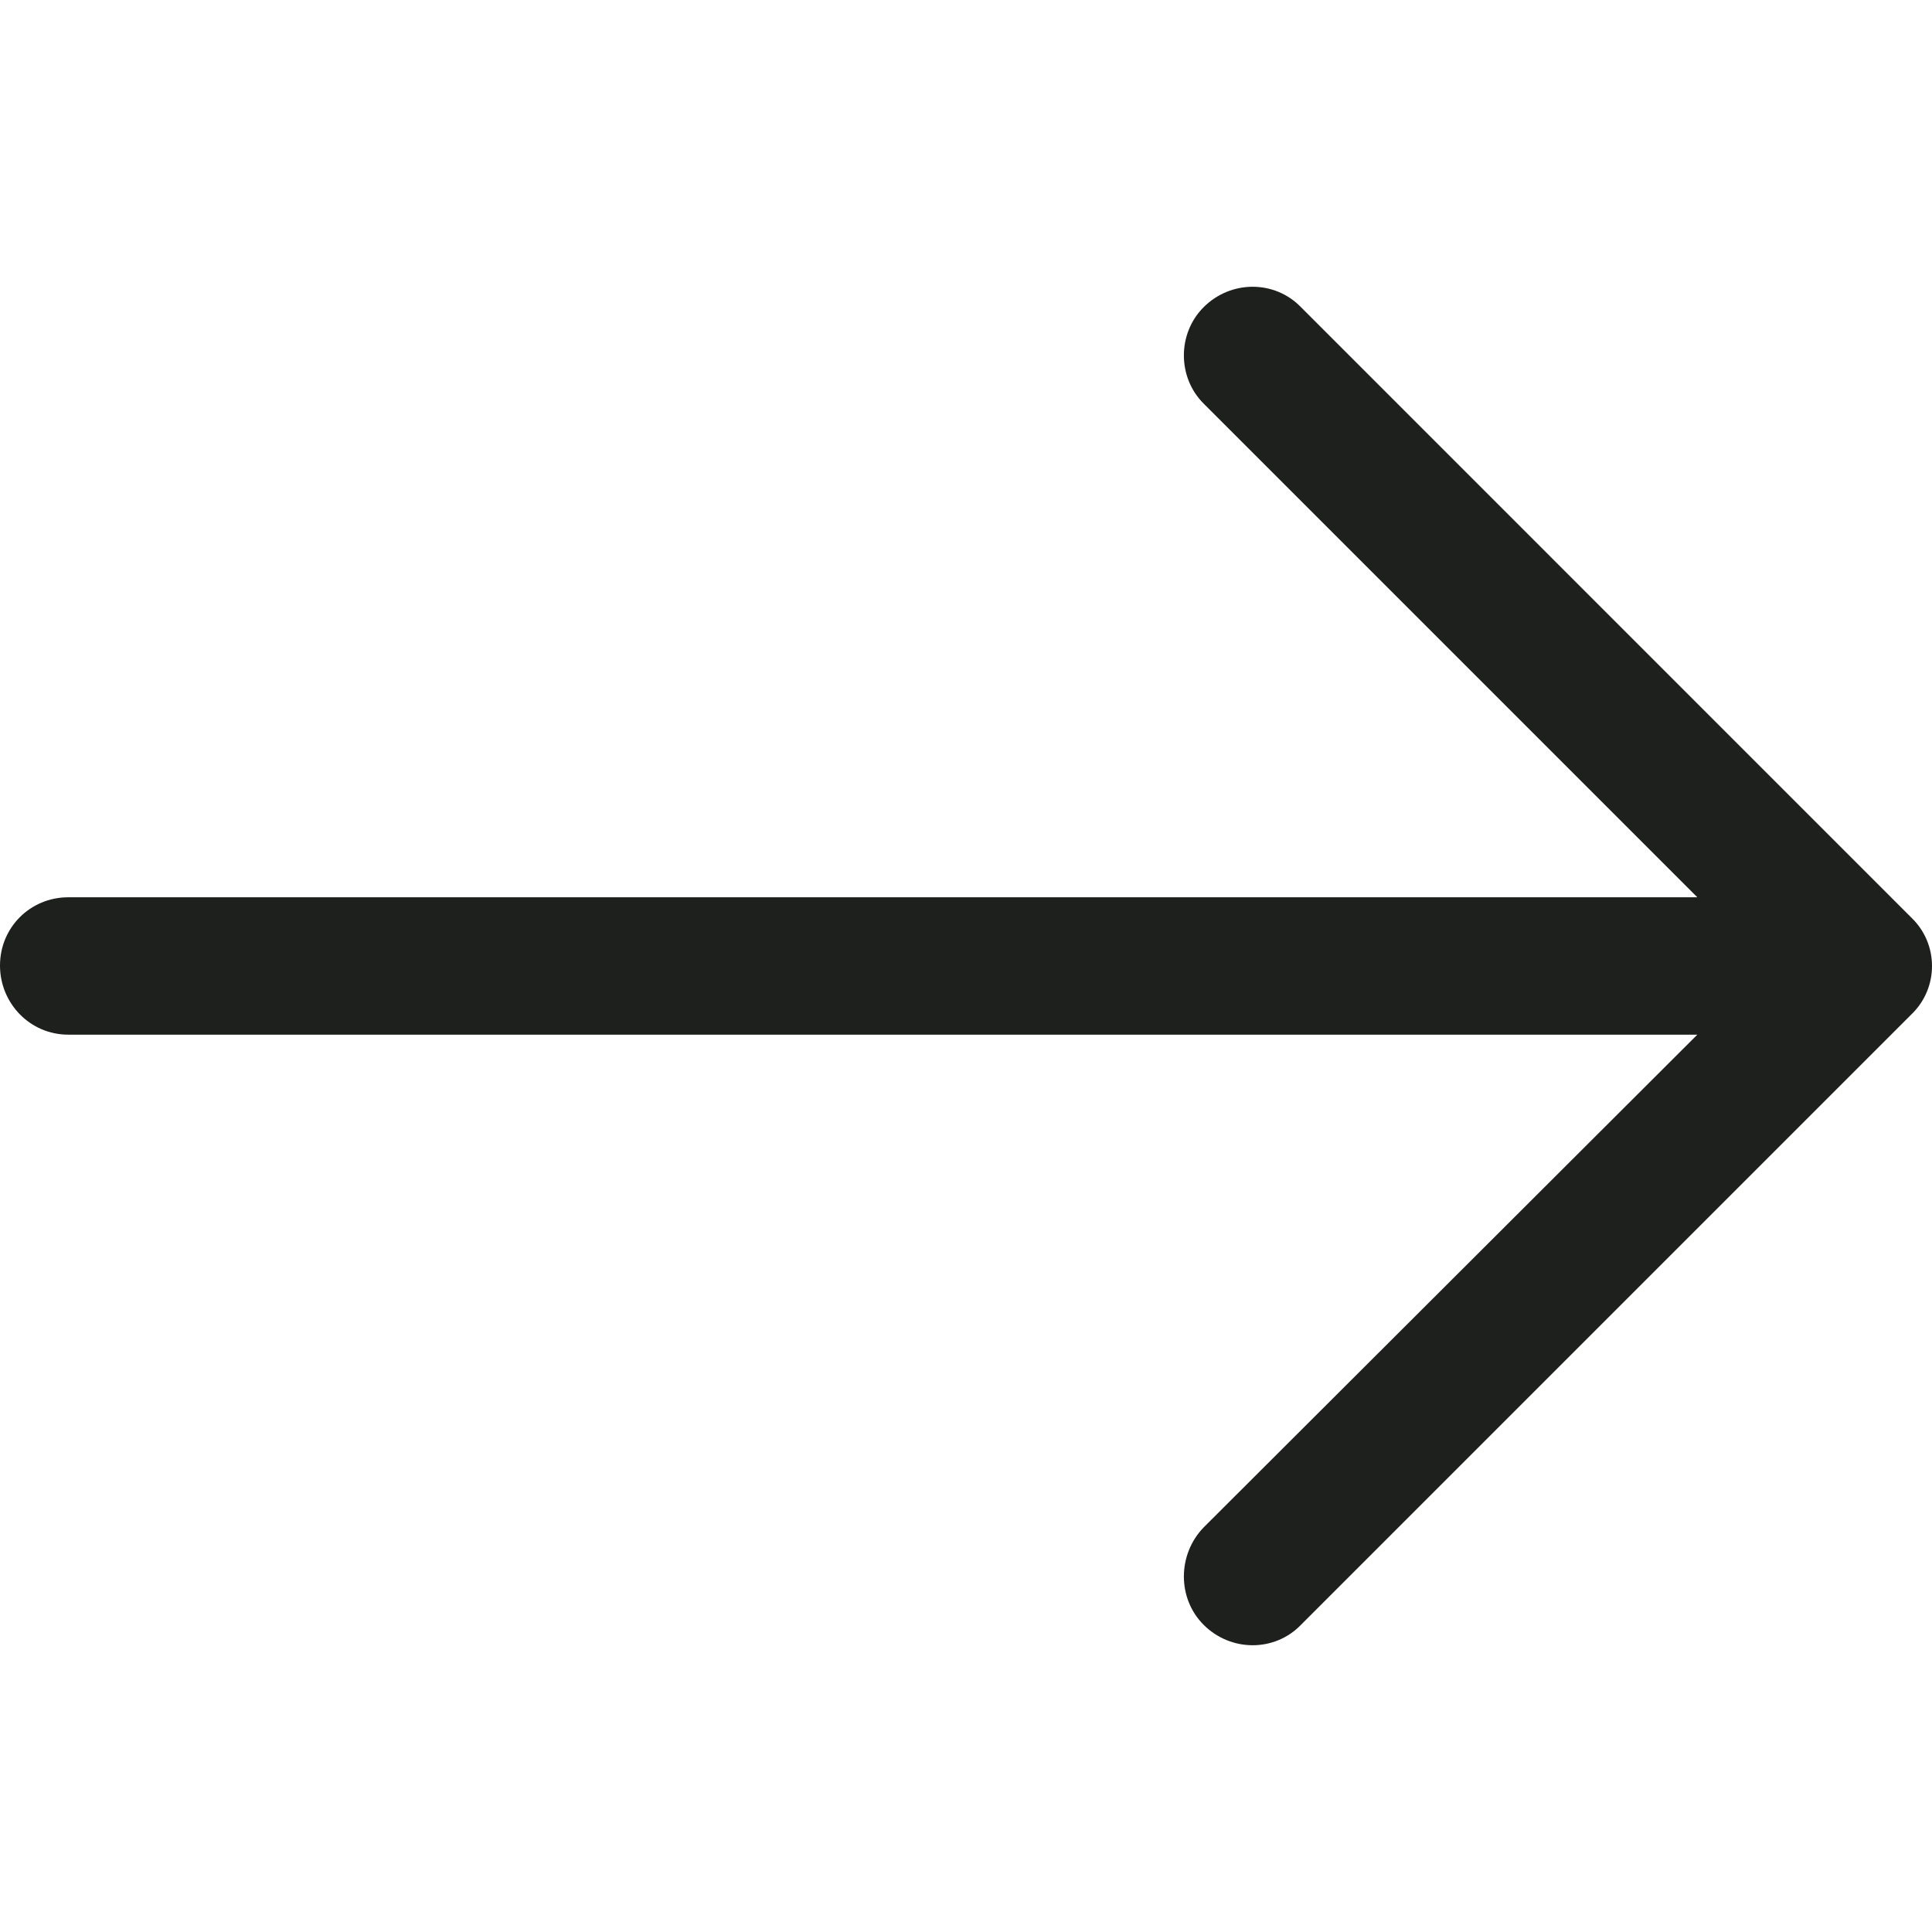
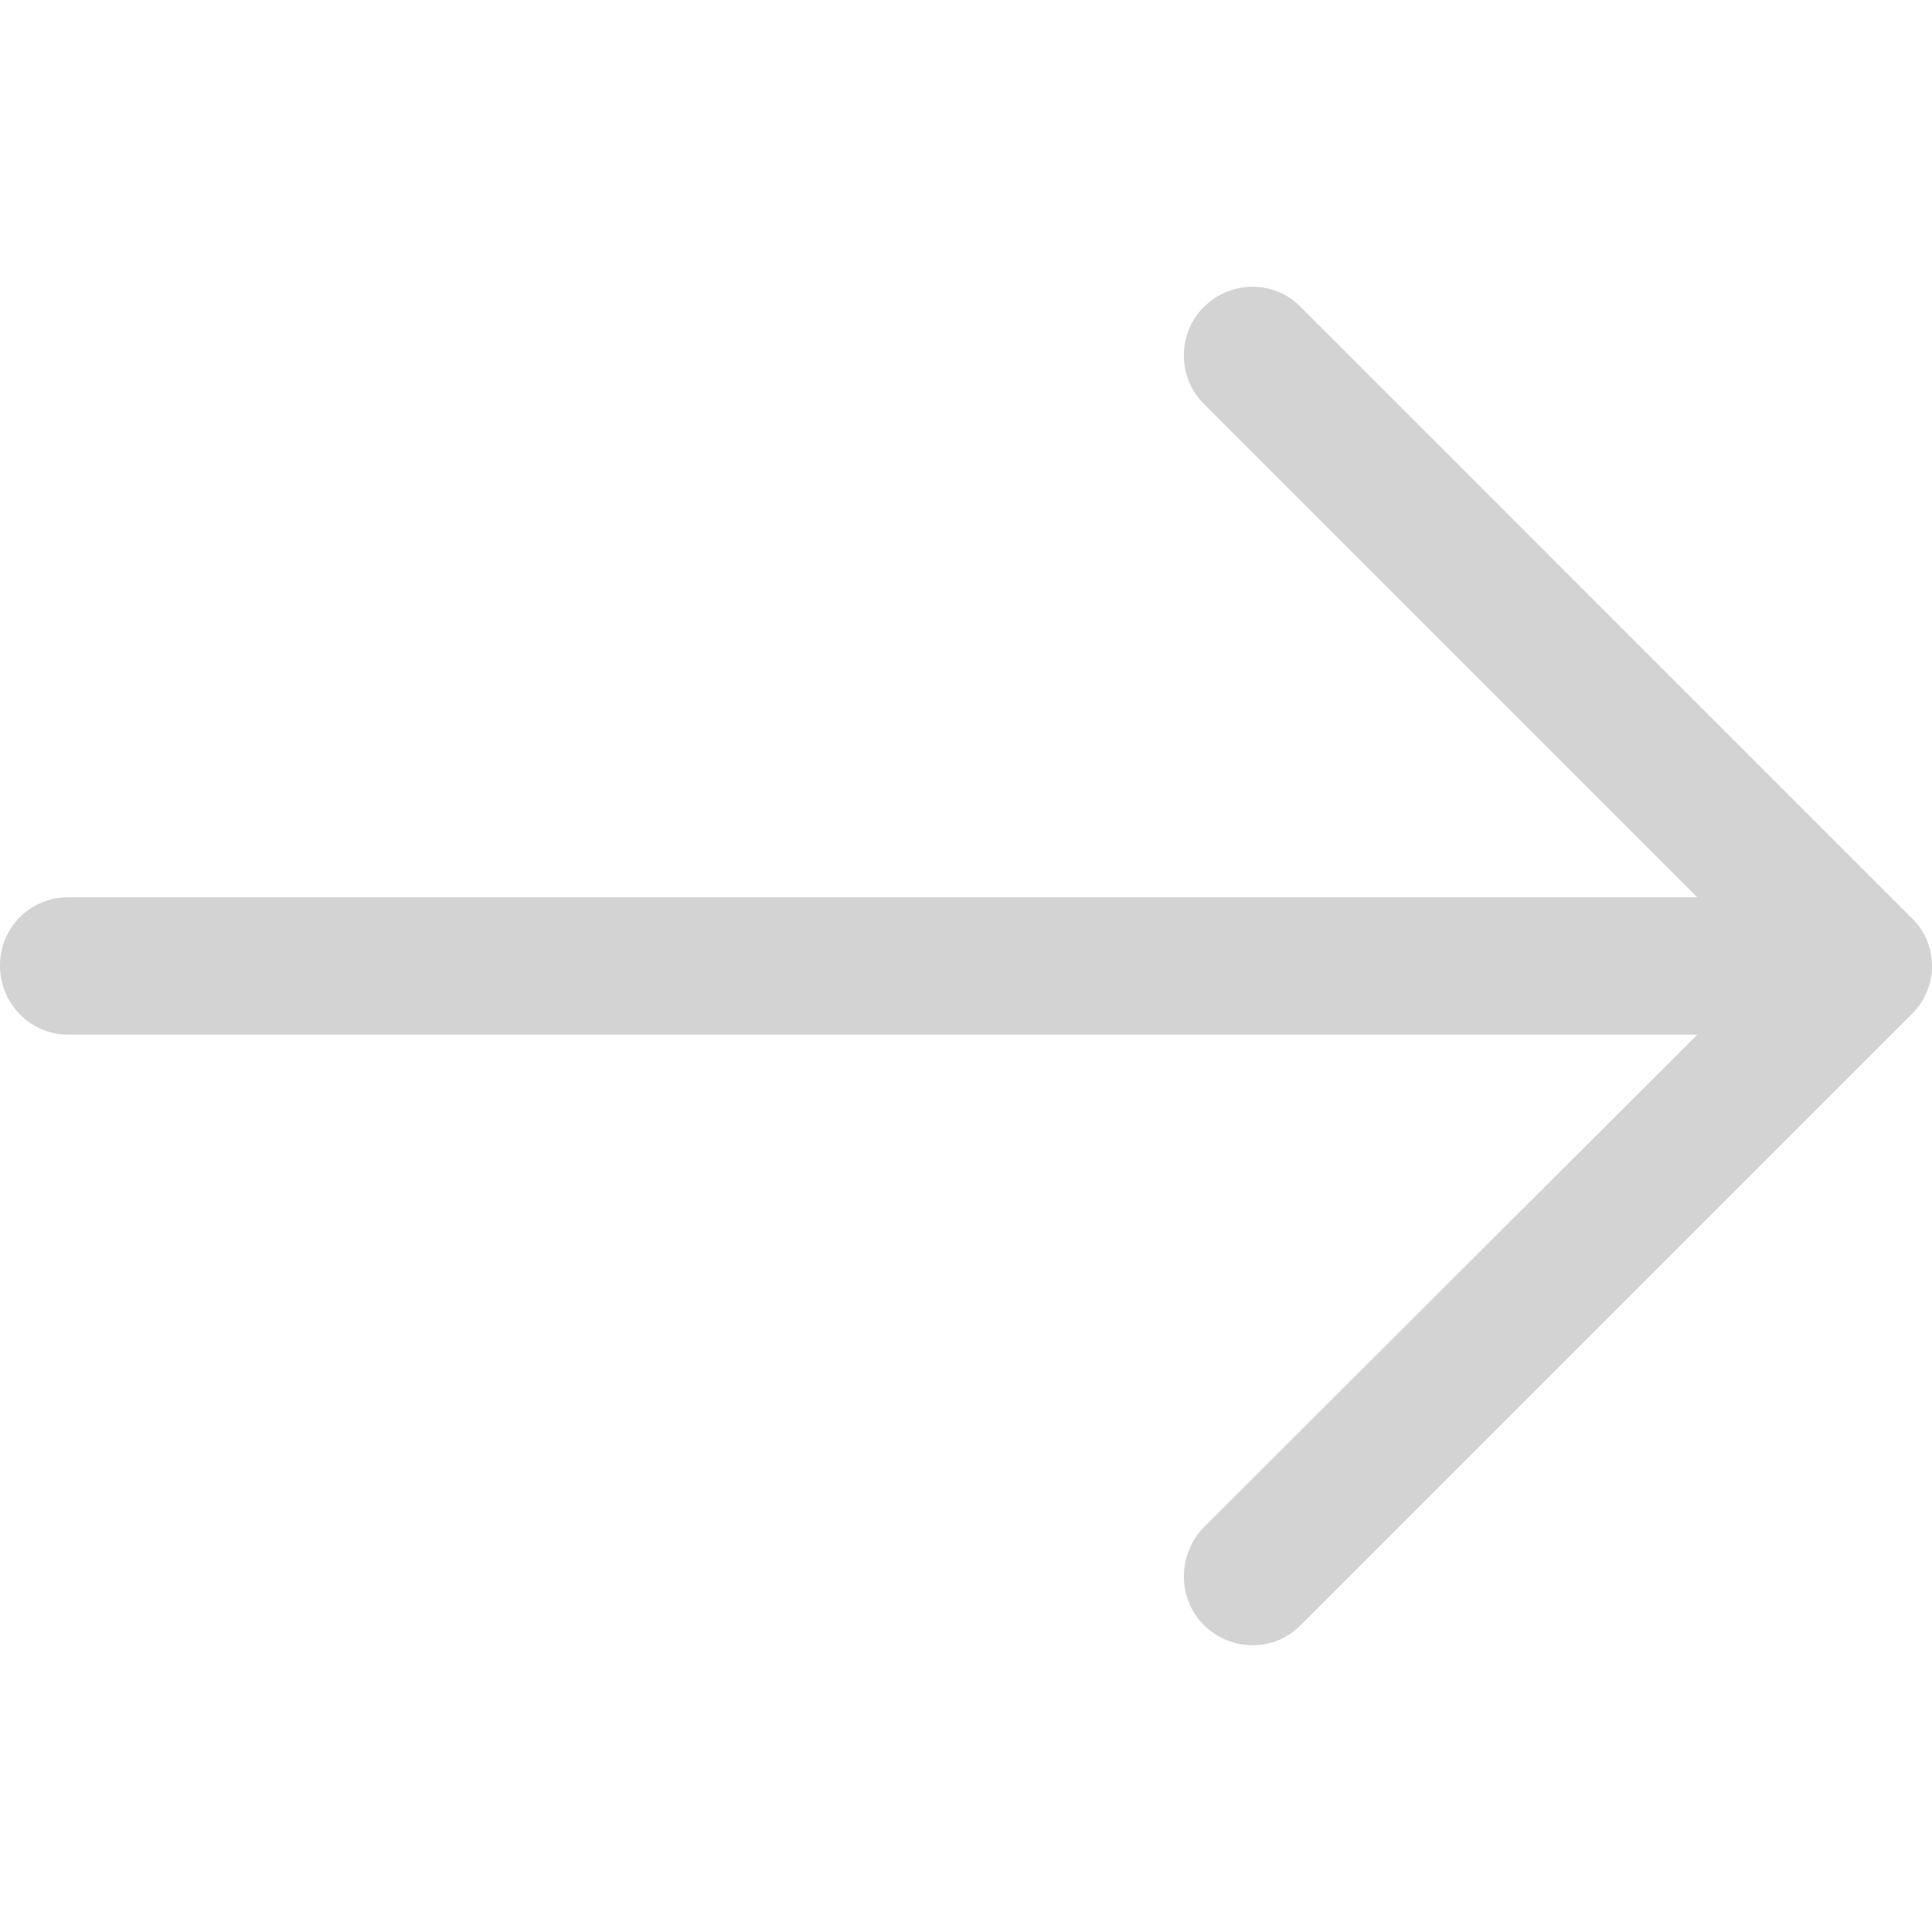
<svg xmlns="http://www.w3.org/2000/svg" version="1.1" id="Capa_1" x="0px" y="0px" viewBox="0 0 31.49 31.49" style="enable-background:new 0 0 31.49 31.49;" xml:space="preserve">
-   <path style="fill:#1E201D;" d="M21.205,5.007c-0.429-0.444-1.143-0.444-1.587,0c-0.429,0.429-0.429,1.143,0,1.571l8.047,8.047H1.111  C0.492,14.626,0,15.118,0,15.737c0,0.619,0.492,1.127,1.111,1.127h26.554l-8.047,8.032c-0.429,0.444-0.429,1.159,0,1.587  c0.444,0.444,1.159,0.444,1.587,0l9.952-9.952c0.444-0.429,0.444-1.143,0-1.571L21.205,5.007z" />
+   <path style="fill:#D3D3D3;" d="M21.205,5.007c-0.429-0.444-1.143-0.444-1.587,0c-0.429,0.429-0.429,1.143,0,1.571l8.047,8.047H1.111  C0.492,14.626,0,15.118,0,15.737c0,0.619,0.492,1.127,1.111,1.127h26.554l-8.047,8.032c-0.429,0.444-0.429,1.159,0,1.587  c0.444,0.444,1.159,0.444,1.587,0l9.952-9.952c0.444-0.429,0.444-1.143,0-1.571L21.205,5.007z" />
  <g>
</g>
  <g>
</g>
  <g>
</g>
  <g>
</g>
  <g>
</g>
  <g>
</g>
  <g>
</g>
  <g>
</g>
  <g>
</g>
  <g>
</g>
  <g>
</g>
  <g>
</g>
  <g>
</g>
  <g>
</g>
  <g>
</g>
</svg>
